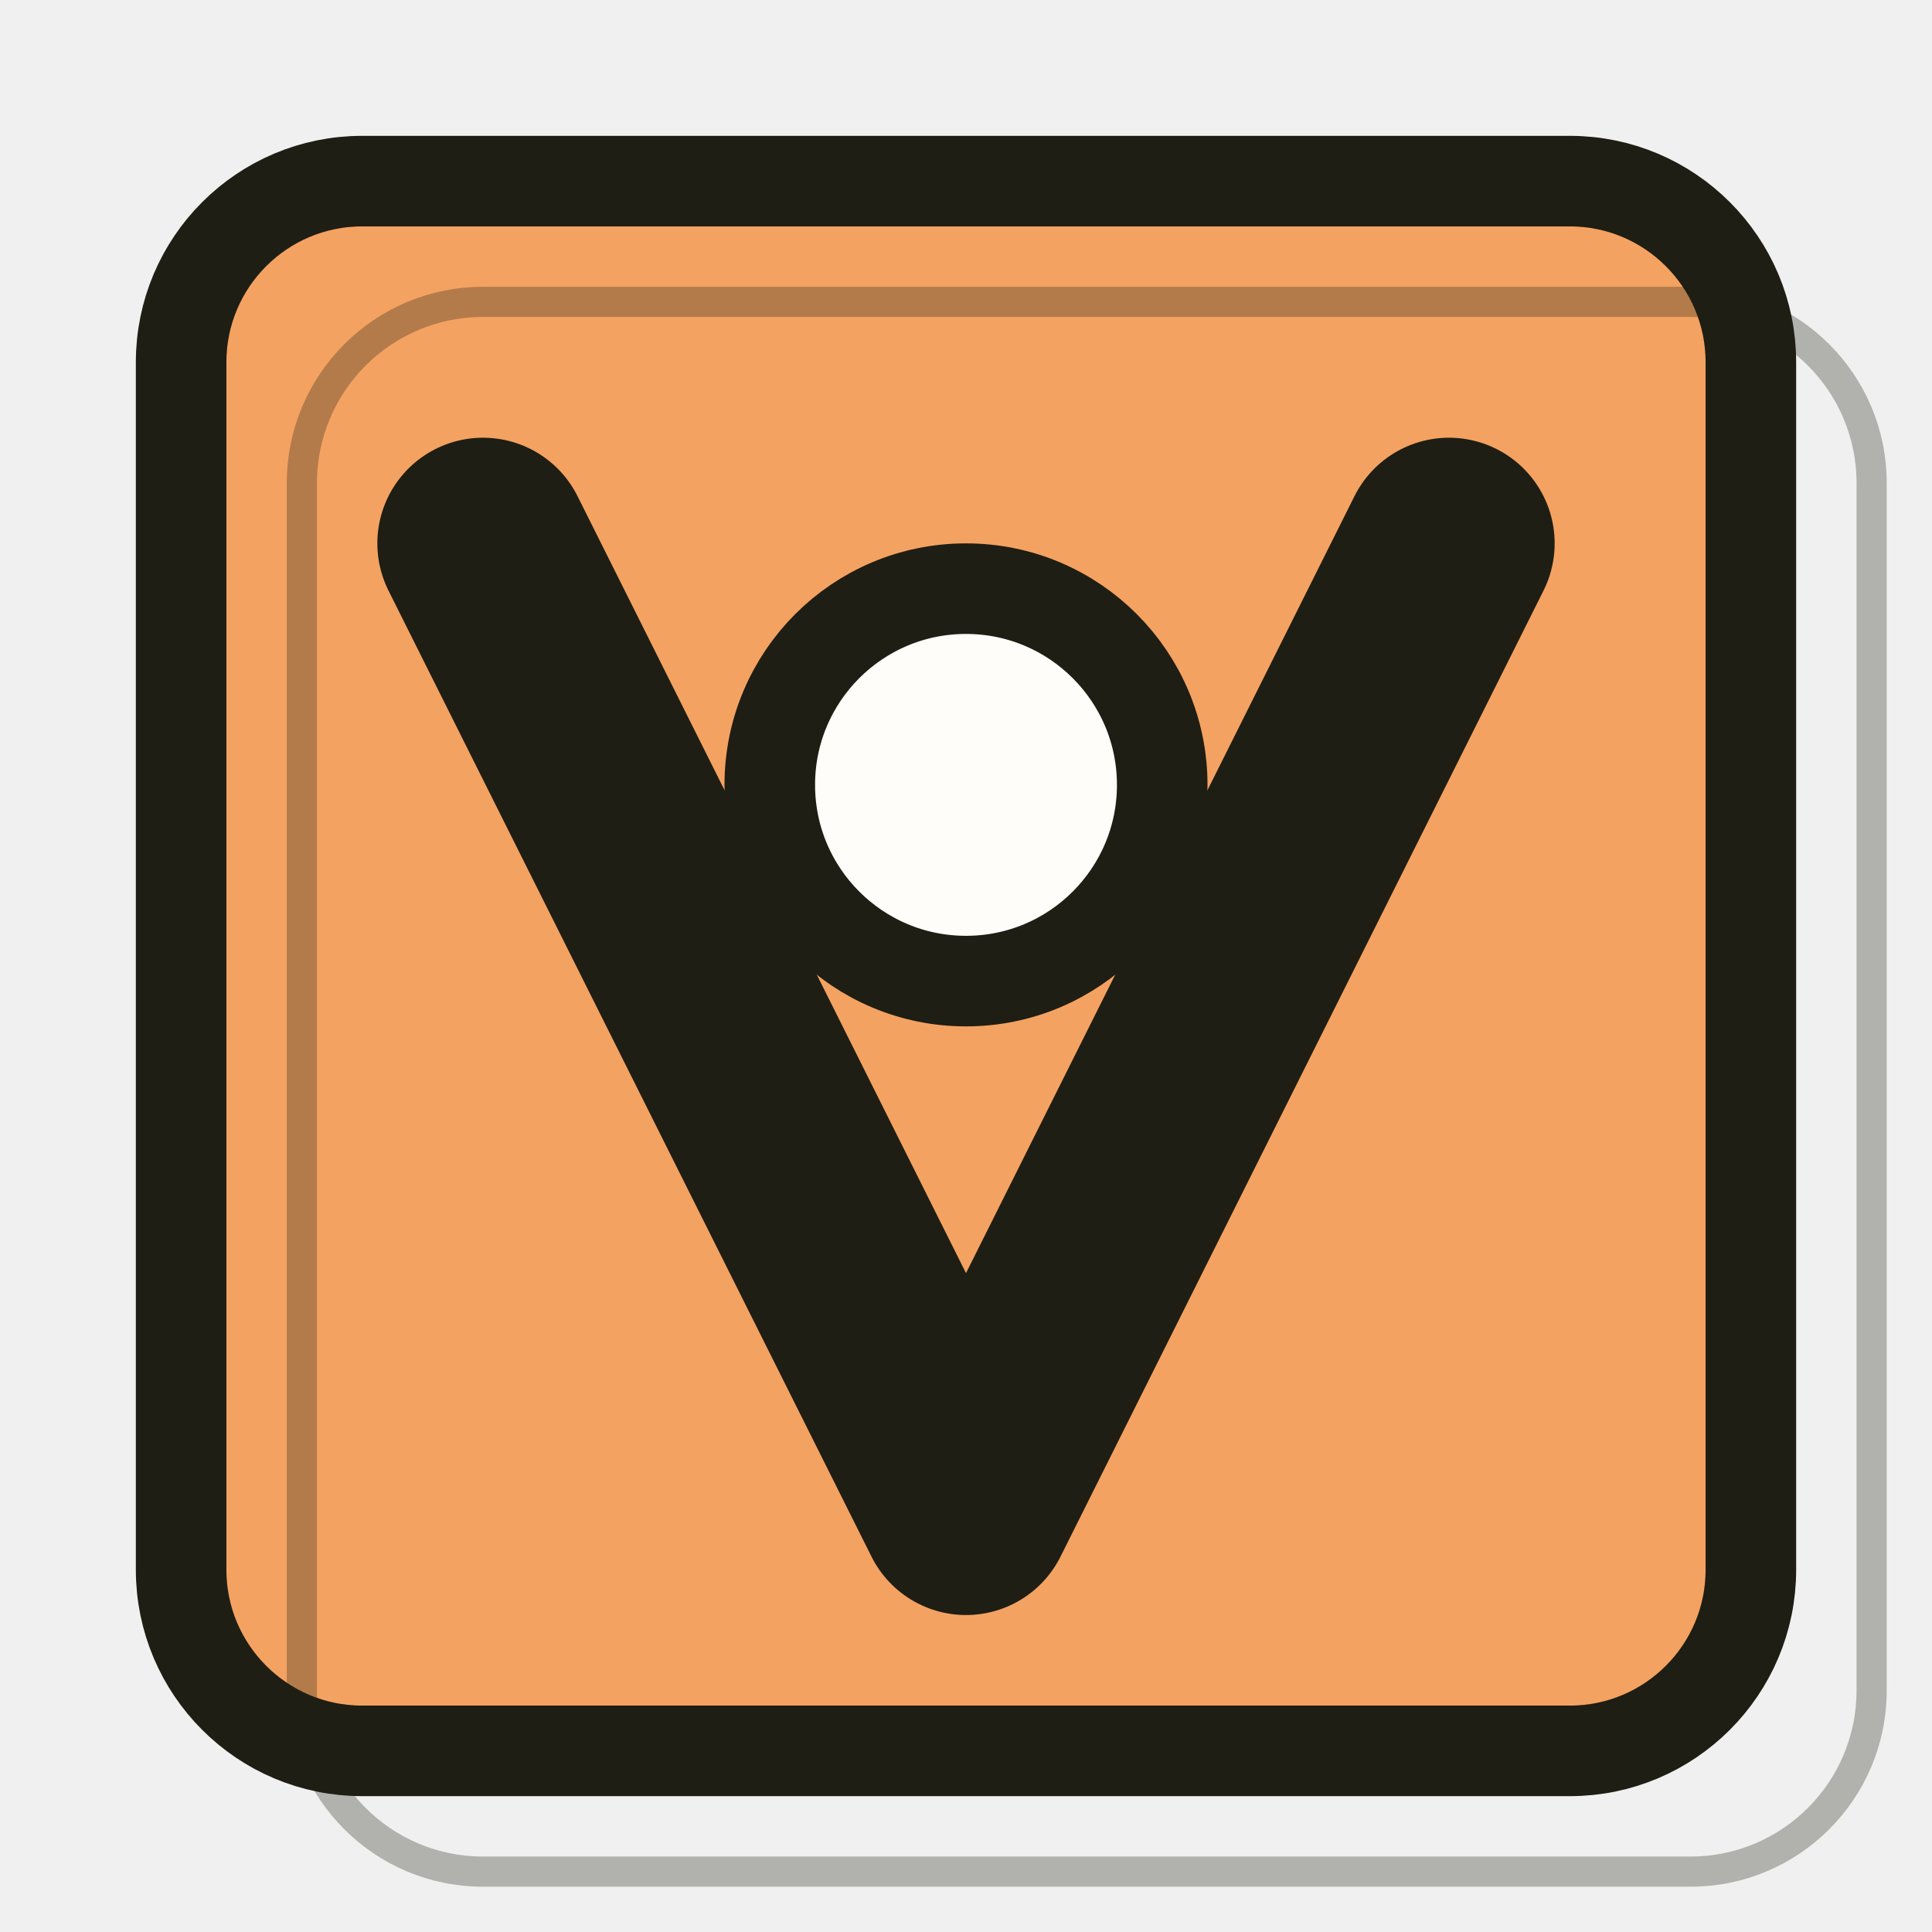
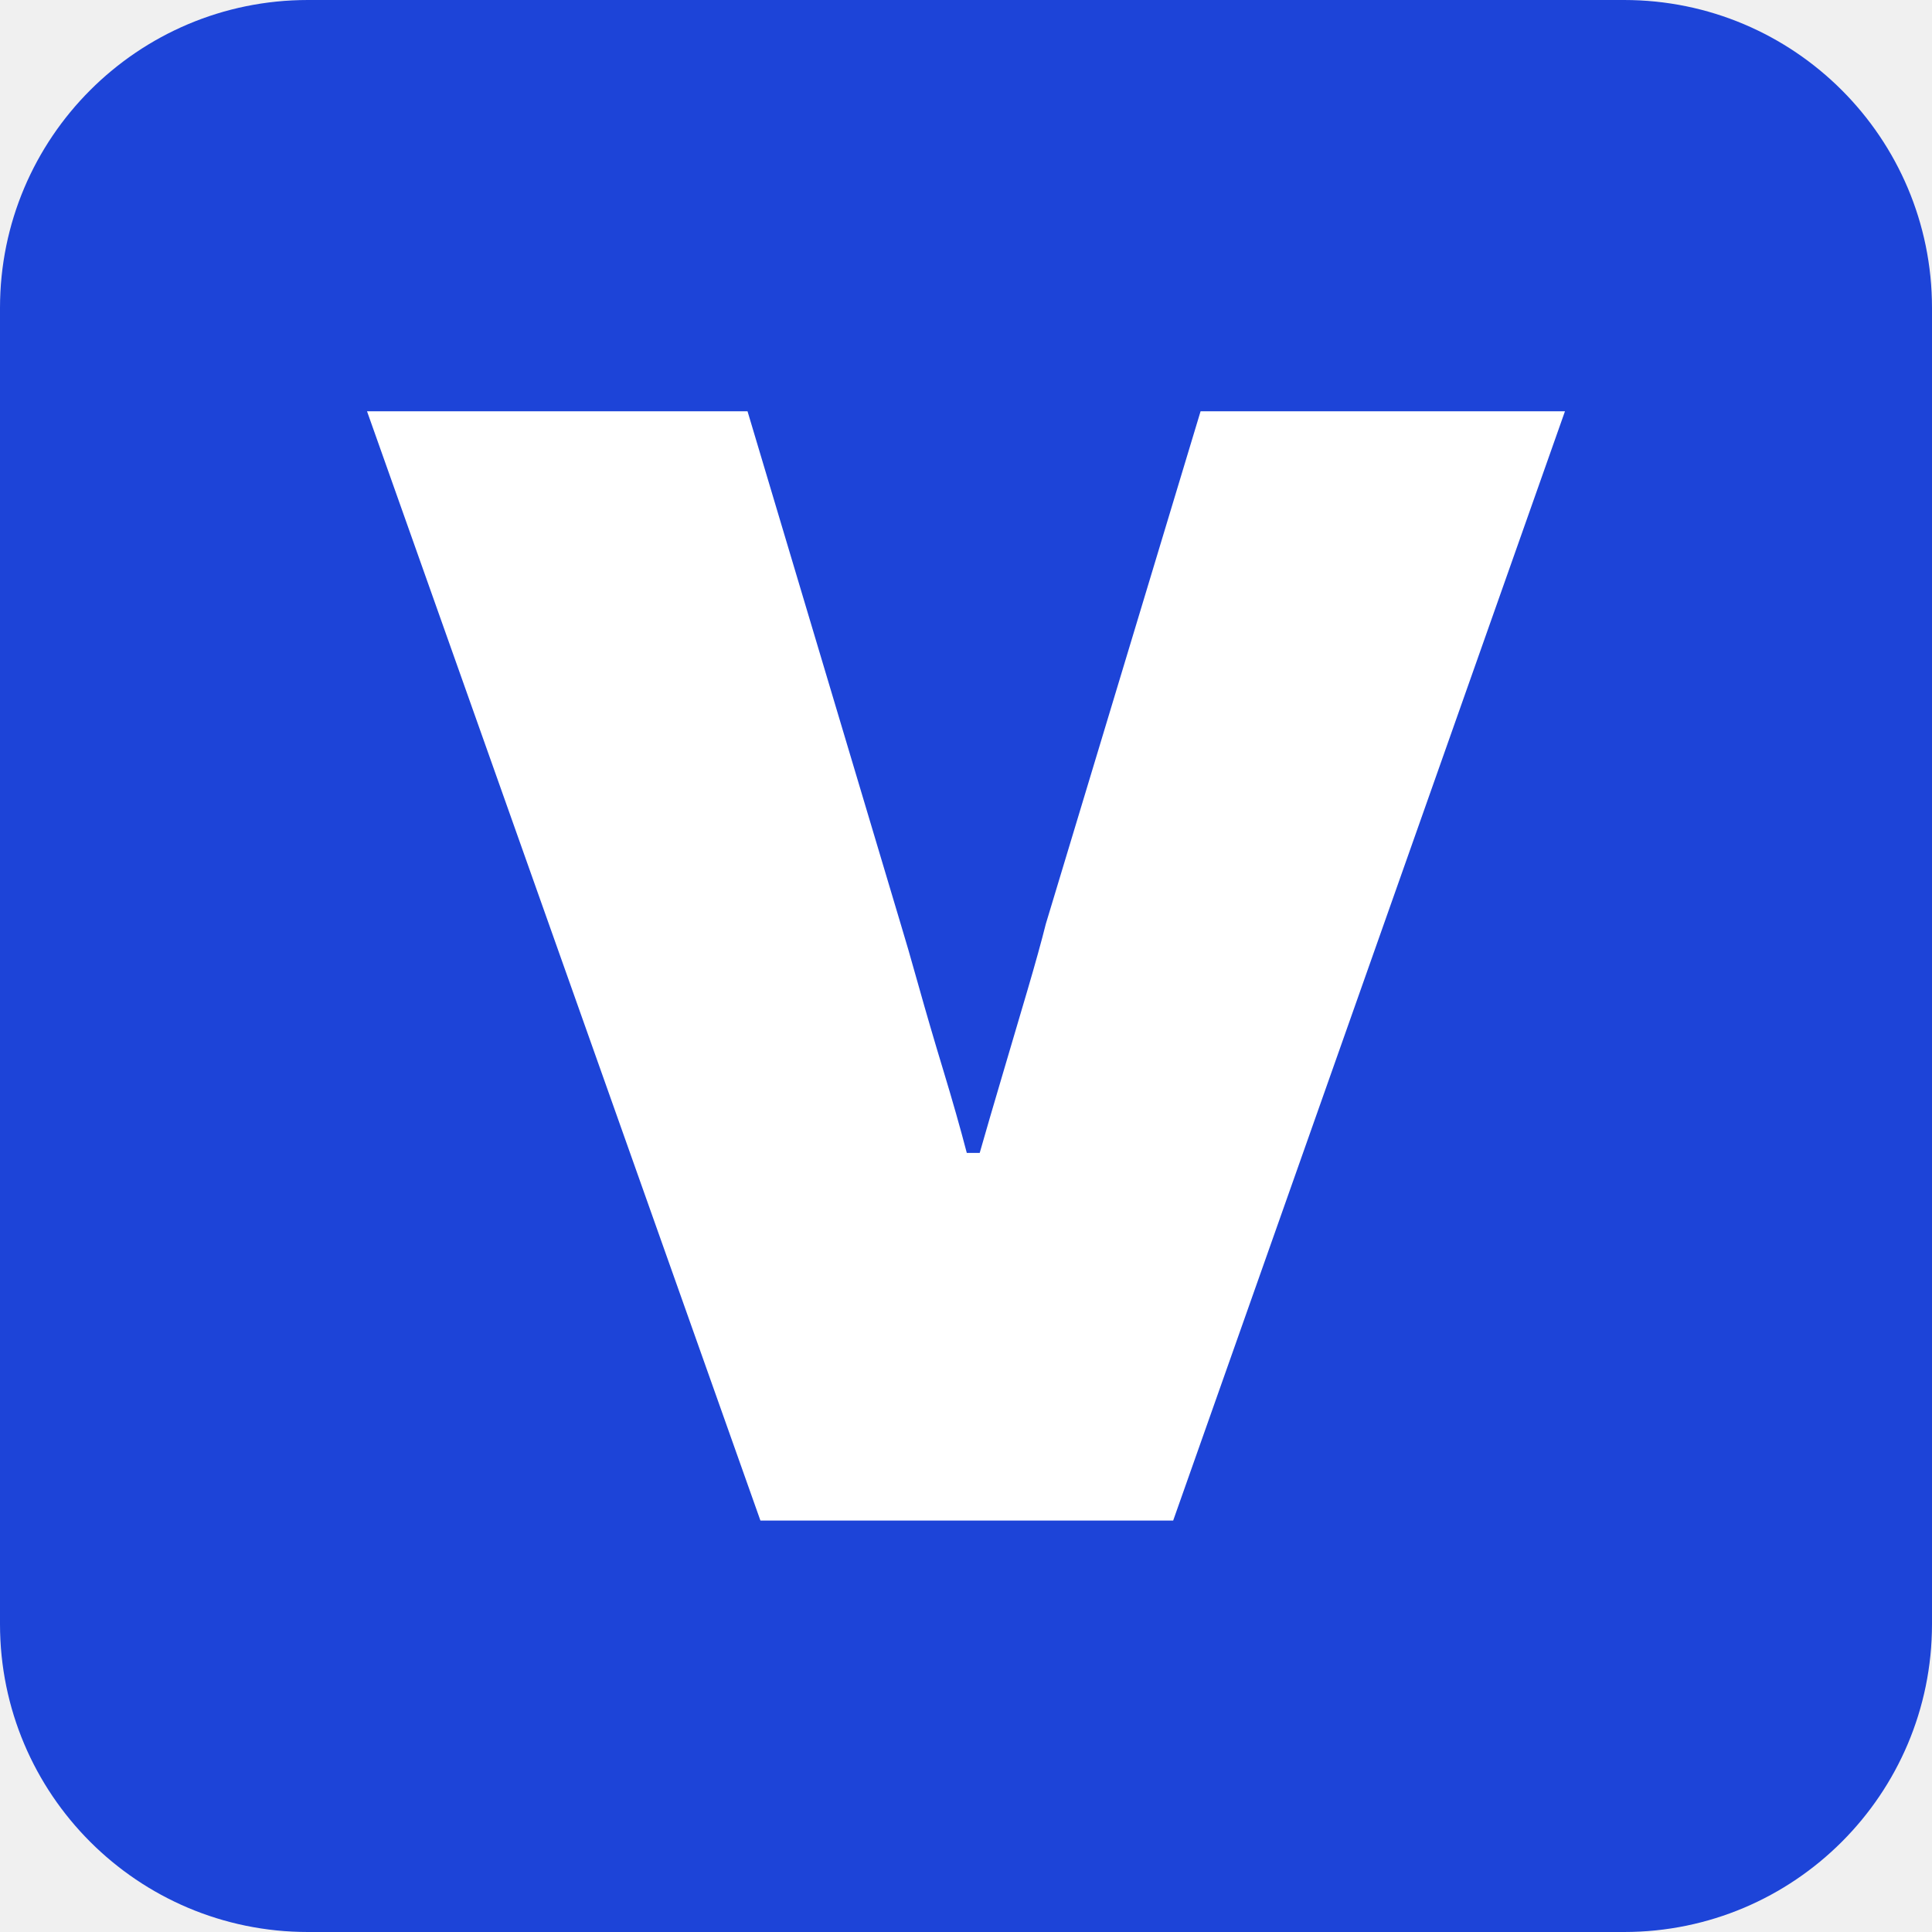
<svg xmlns="http://www.w3.org/2000/svg" viewBox="0 0 64 64" width="64" height="64">
-   <rect x="6" y="6" width="52" height="52" rx="6" fill="#f4a261" stroke="#1e1e14" stroke-width="3" />
-   <rect x="10" y="10" width="52" height="52" rx="6" fill="none" stroke="#1e1e14" stroke-width="1" opacity="0.3" />
-   <path d="M16 18 L32 50 L48 18" fill="none" stroke="#1e1e14" stroke-width="7" stroke-linecap="round" stroke-linejoin="round" />
-   <circle cx="32" cy="26" r="6.5" fill="#fffdf9" stroke="#1e1e14" stroke-width="3" />
+   <rect width="64" height="64" rx="10.2" fill="#1d44d8" />
+   <path transform="translate(11.25 50.37) scale(0.05341)" fill="#ffffff" d="M261 0 17 -688H253L348 -370Q352 -357 359.0 -332.0Q366 -307 374.5 -279.0Q383 -251 389 -228H397Q403 -249 411.0 -276.0Q419 -303 426.5 -328.5Q434 -354 438 -370L534 -688H760L517 0Z" />
</svg>
